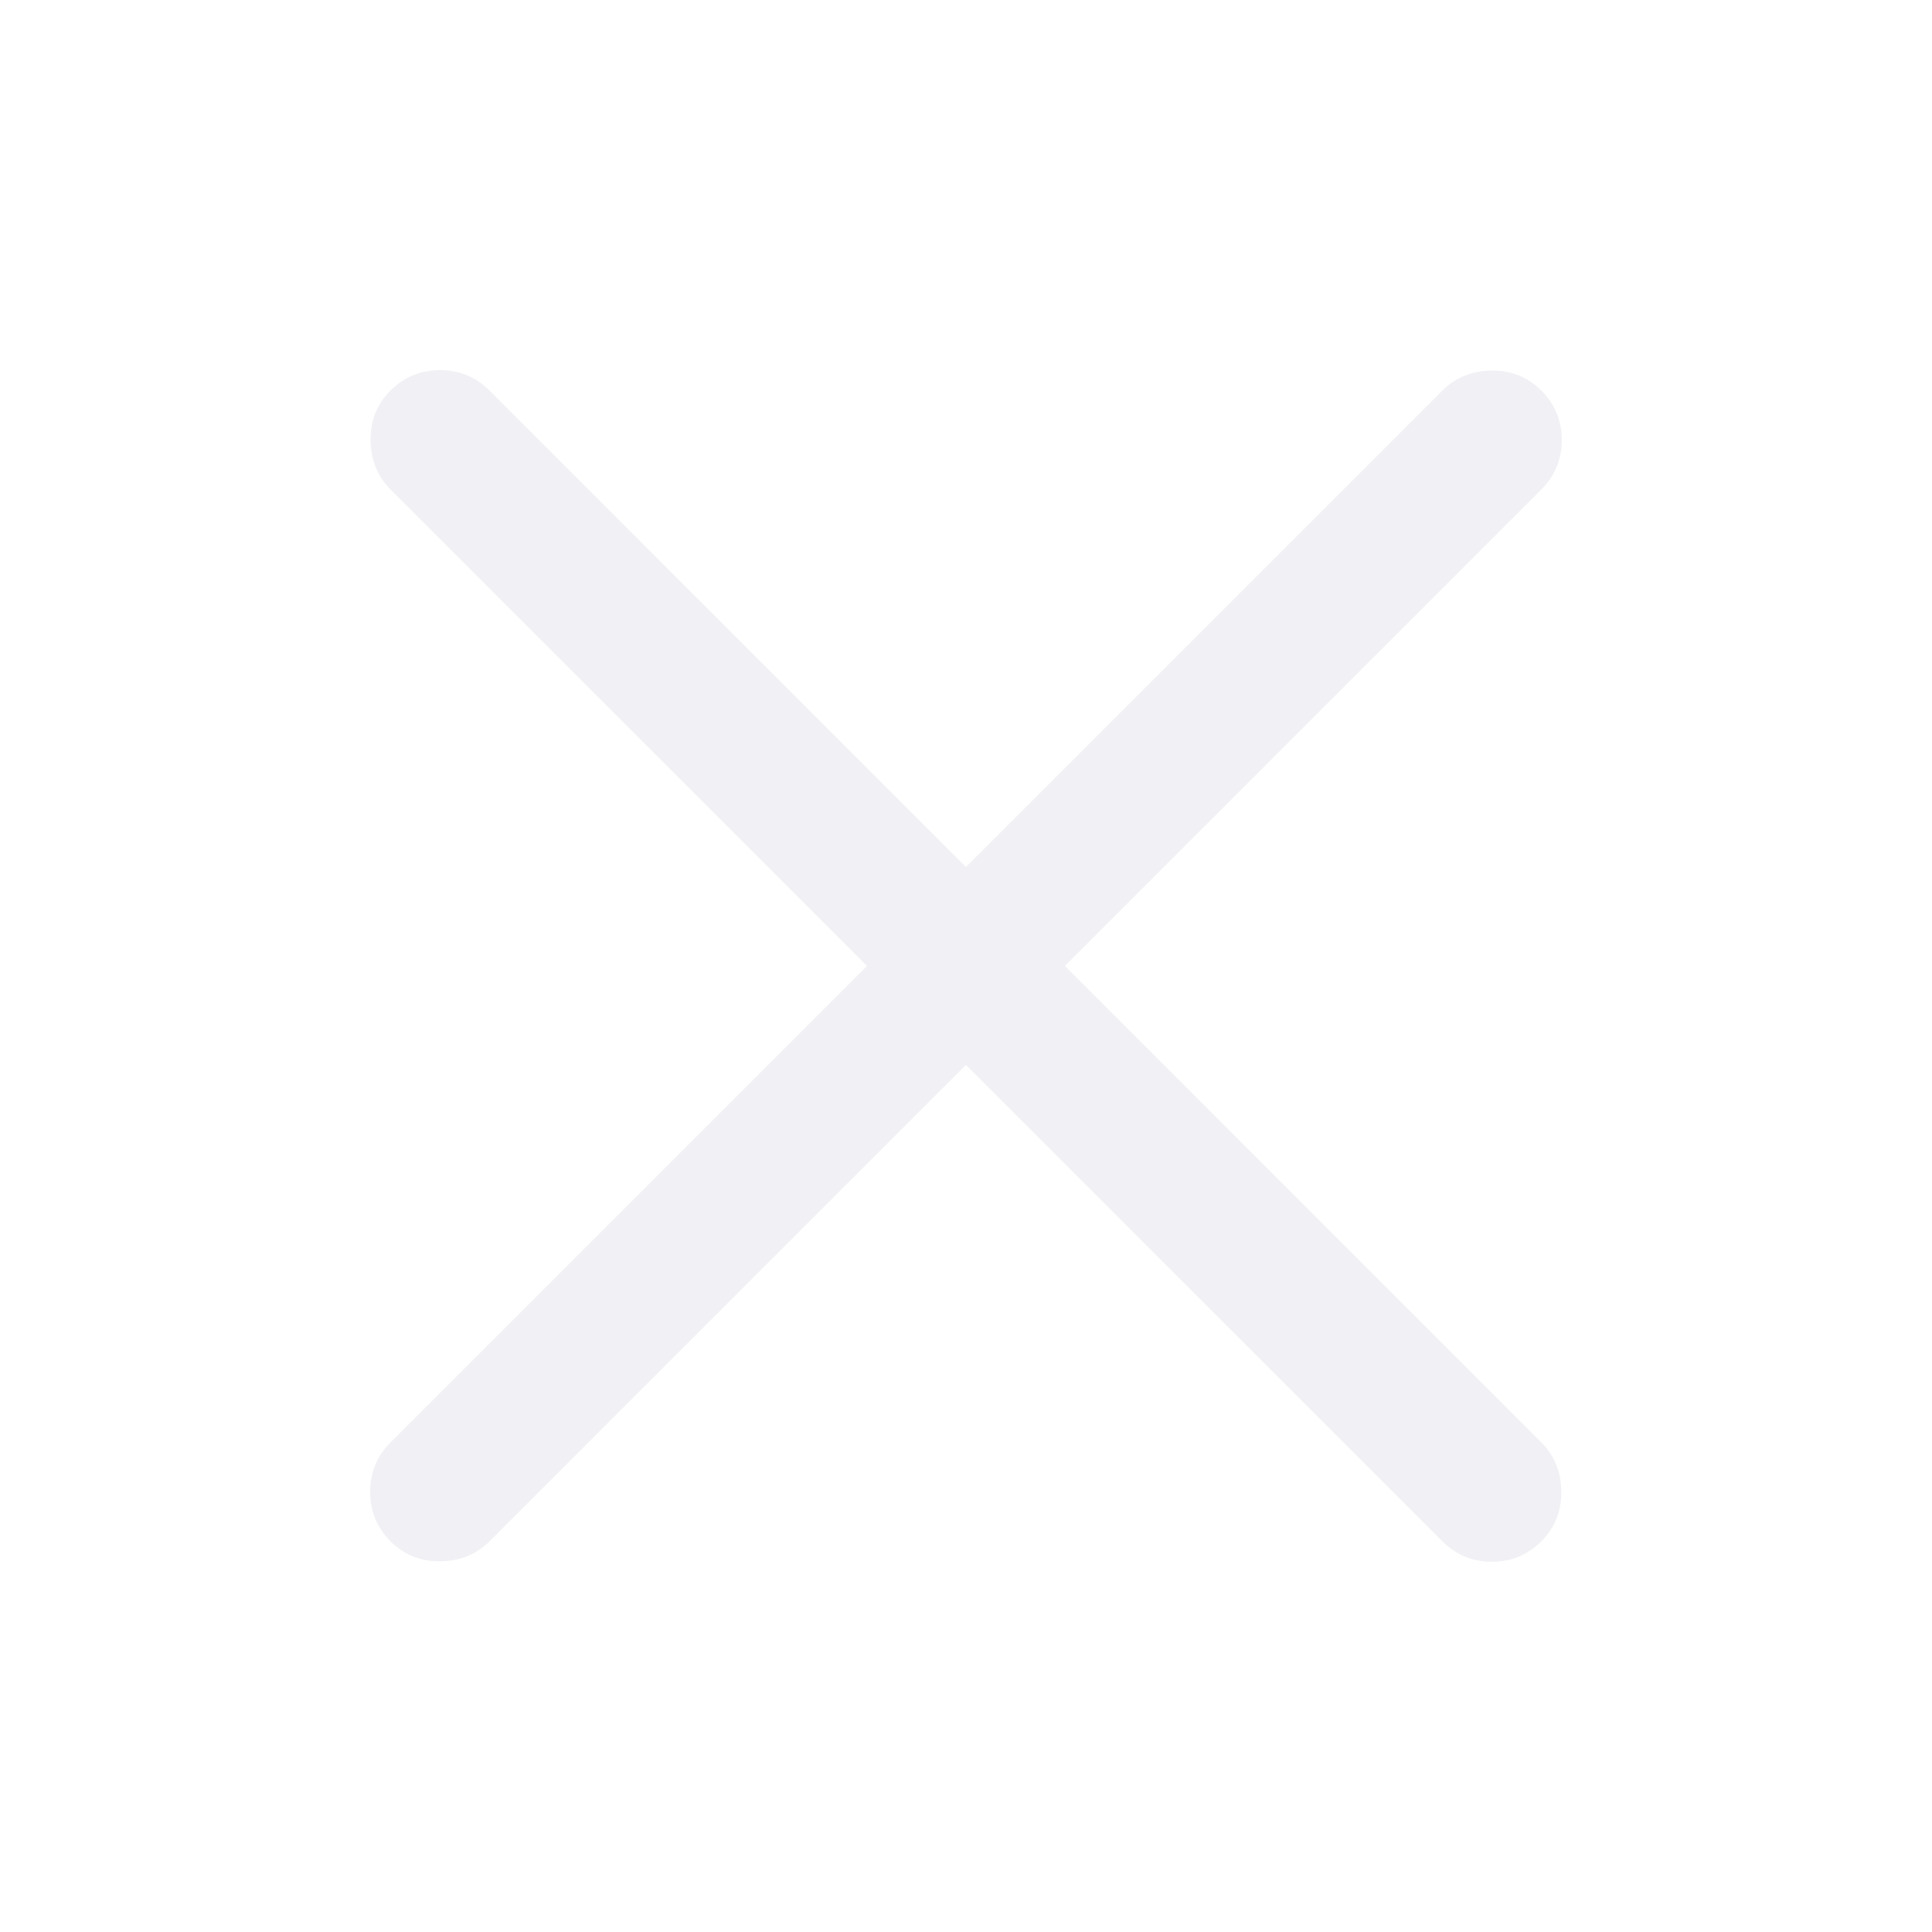
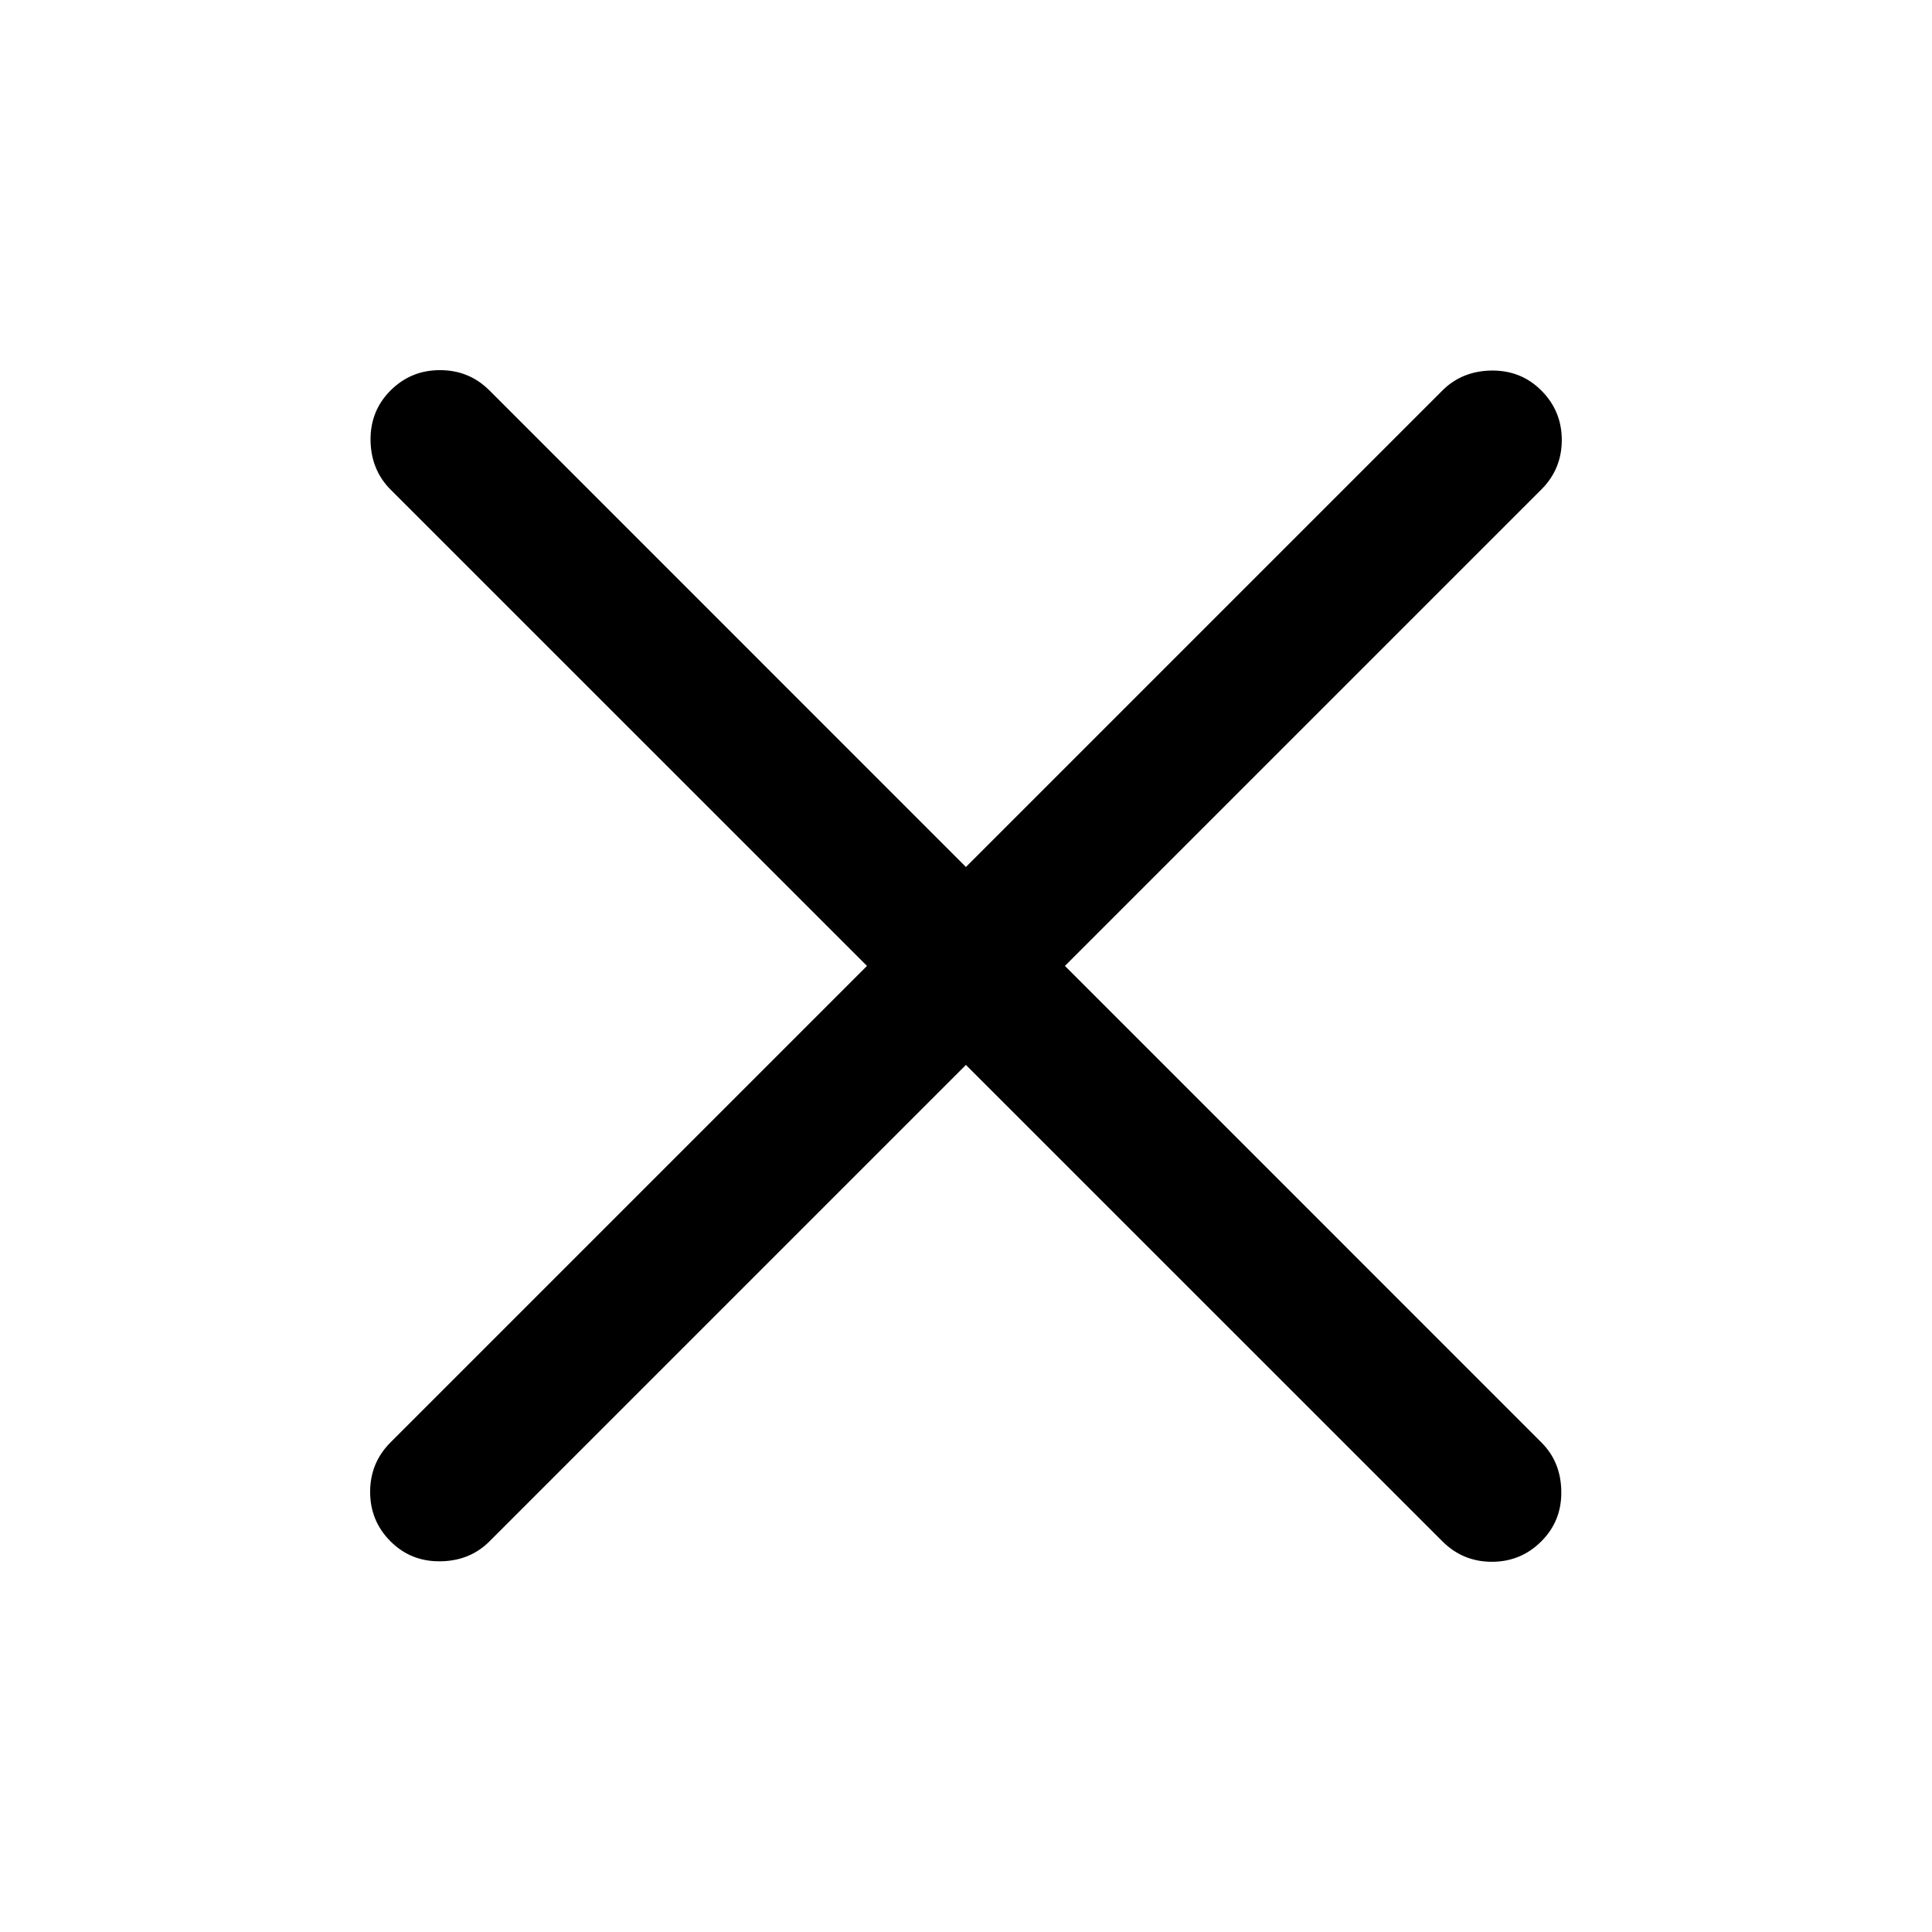
- <svg xmlns="http://www.w3.org/2000/svg" viewBox="0 0 24 24" fill="none">
-   <path d="M11.999 13.229L6.081 19.147C5.919 19.309 5.716 19.392 5.472 19.395C5.227 19.399 5.02 19.316 4.851 19.147C4.682 18.978 4.598 18.773 4.598 18.533C4.598 18.292 4.682 18.087 4.851 17.918L10.77 11.999L4.851 6.081C4.69 5.919 4.607 5.716 4.603 5.472C4.6 5.227 4.682 5.02 4.851 4.851C5.02 4.682 5.225 4.598 5.466 4.598C5.707 4.598 5.912 4.682 6.081 4.851L11.999 10.77L17.918 4.851C18.079 4.69 18.282 4.607 18.527 4.603C18.771 4.6 18.978 4.682 19.147 4.851C19.316 5.02 19.401 5.225 19.401 5.466C19.401 5.707 19.316 5.912 19.147 6.081L13.229 11.999L19.147 17.918C19.309 18.079 19.392 18.282 19.395 18.527C19.399 18.771 19.316 18.978 19.147 19.147C18.978 19.316 18.773 19.401 18.533 19.401C18.292 19.401 18.087 19.316 17.918 19.147L11.999 13.229Z" fill="#F1F1F5" />
+ <svg xmlns="http://www.w3.org/2000/svg" viewBox="0 0 24 24" fill="currentColor">
+   <path d="M11.999 13.229L6.081 19.147C5.919 19.309 5.716 19.392 5.472 19.395C5.227 19.399 5.02 19.316 4.851 19.147C4.682 18.978 4.598 18.773 4.598 18.533C4.598 18.292 4.682 18.087 4.851 17.918L10.77 11.999L4.851 6.081C4.69 5.919 4.607 5.716 4.603 5.472C4.6 5.227 4.682 5.02 4.851 4.851C5.02 4.682 5.225 4.598 5.466 4.598C5.707 4.598 5.912 4.682 6.081 4.851L11.999 10.77L17.918 4.851C18.079 4.69 18.282 4.607 18.527 4.603C18.771 4.6 18.978 4.682 19.147 4.851C19.316 5.02 19.401 5.225 19.401 5.466C19.401 5.707 19.316 5.912 19.147 6.081L13.229 11.999L19.147 17.918C19.309 18.079 19.392 18.282 19.395 18.527C19.399 18.771 19.316 18.978 19.147 19.147C18.978 19.316 18.773 19.401 18.533 19.401C18.292 19.401 18.087 19.316 17.918 19.147L11.999 13.229Z" />
</svg>
